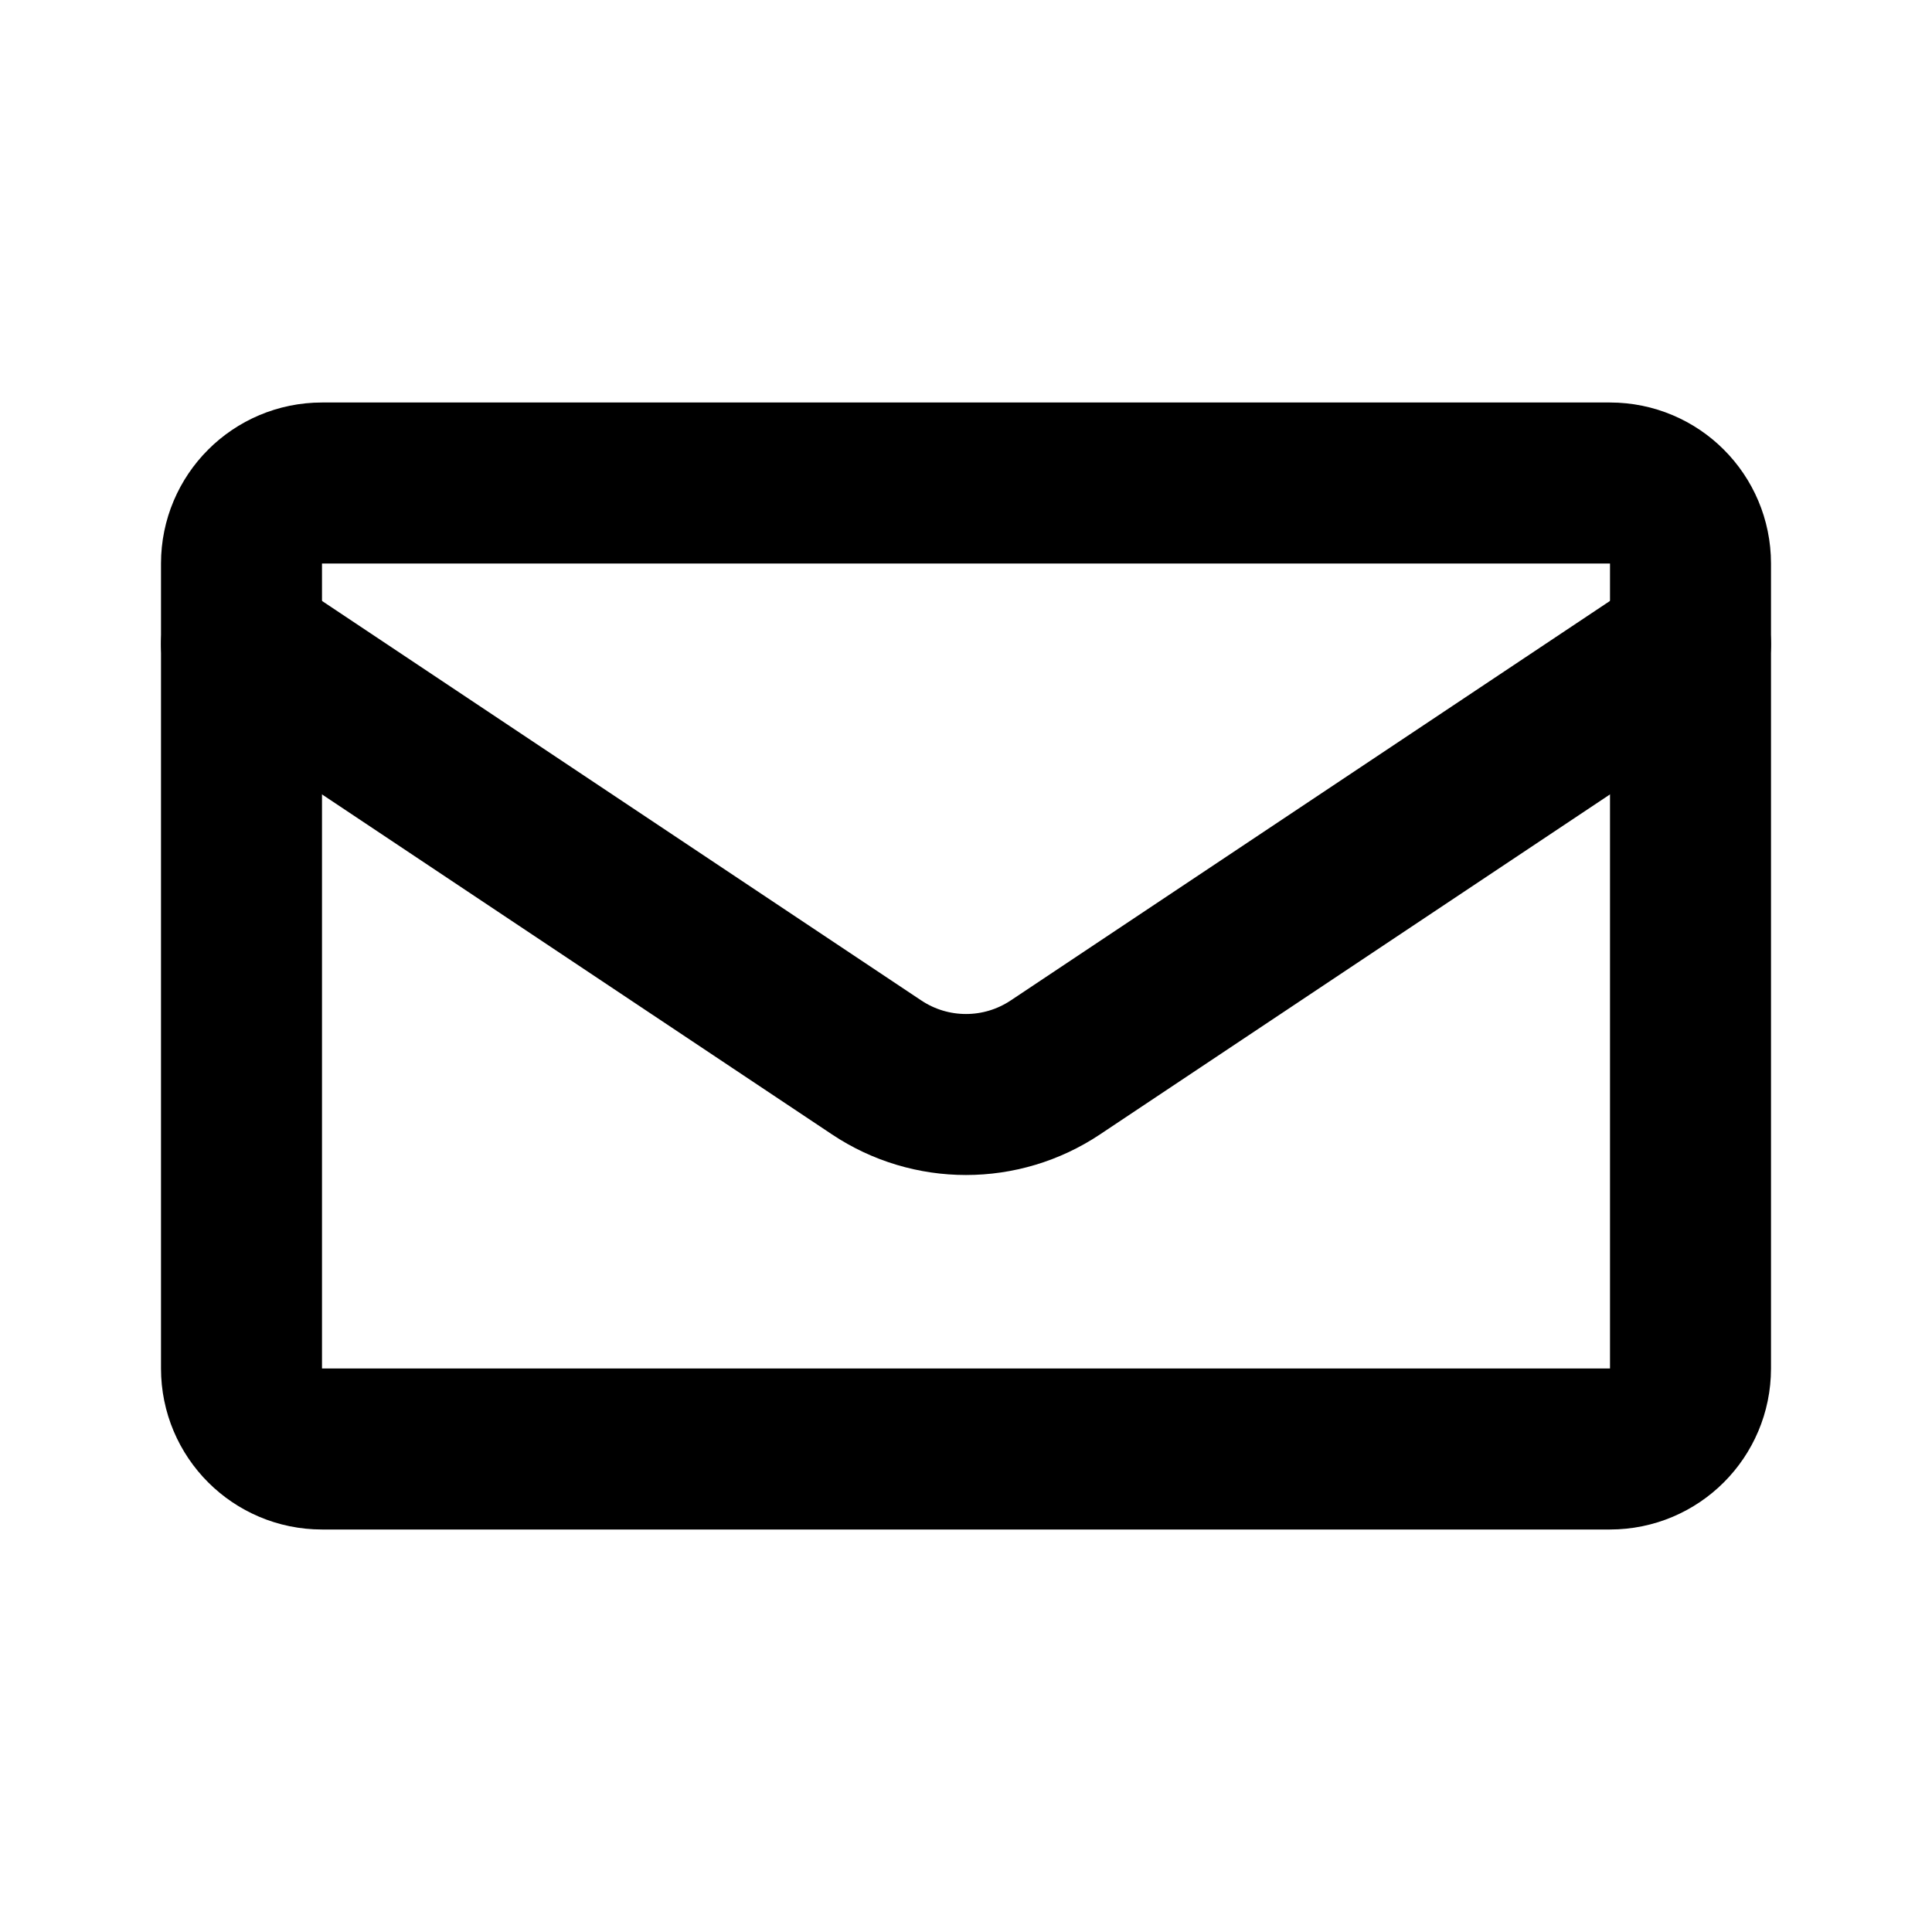
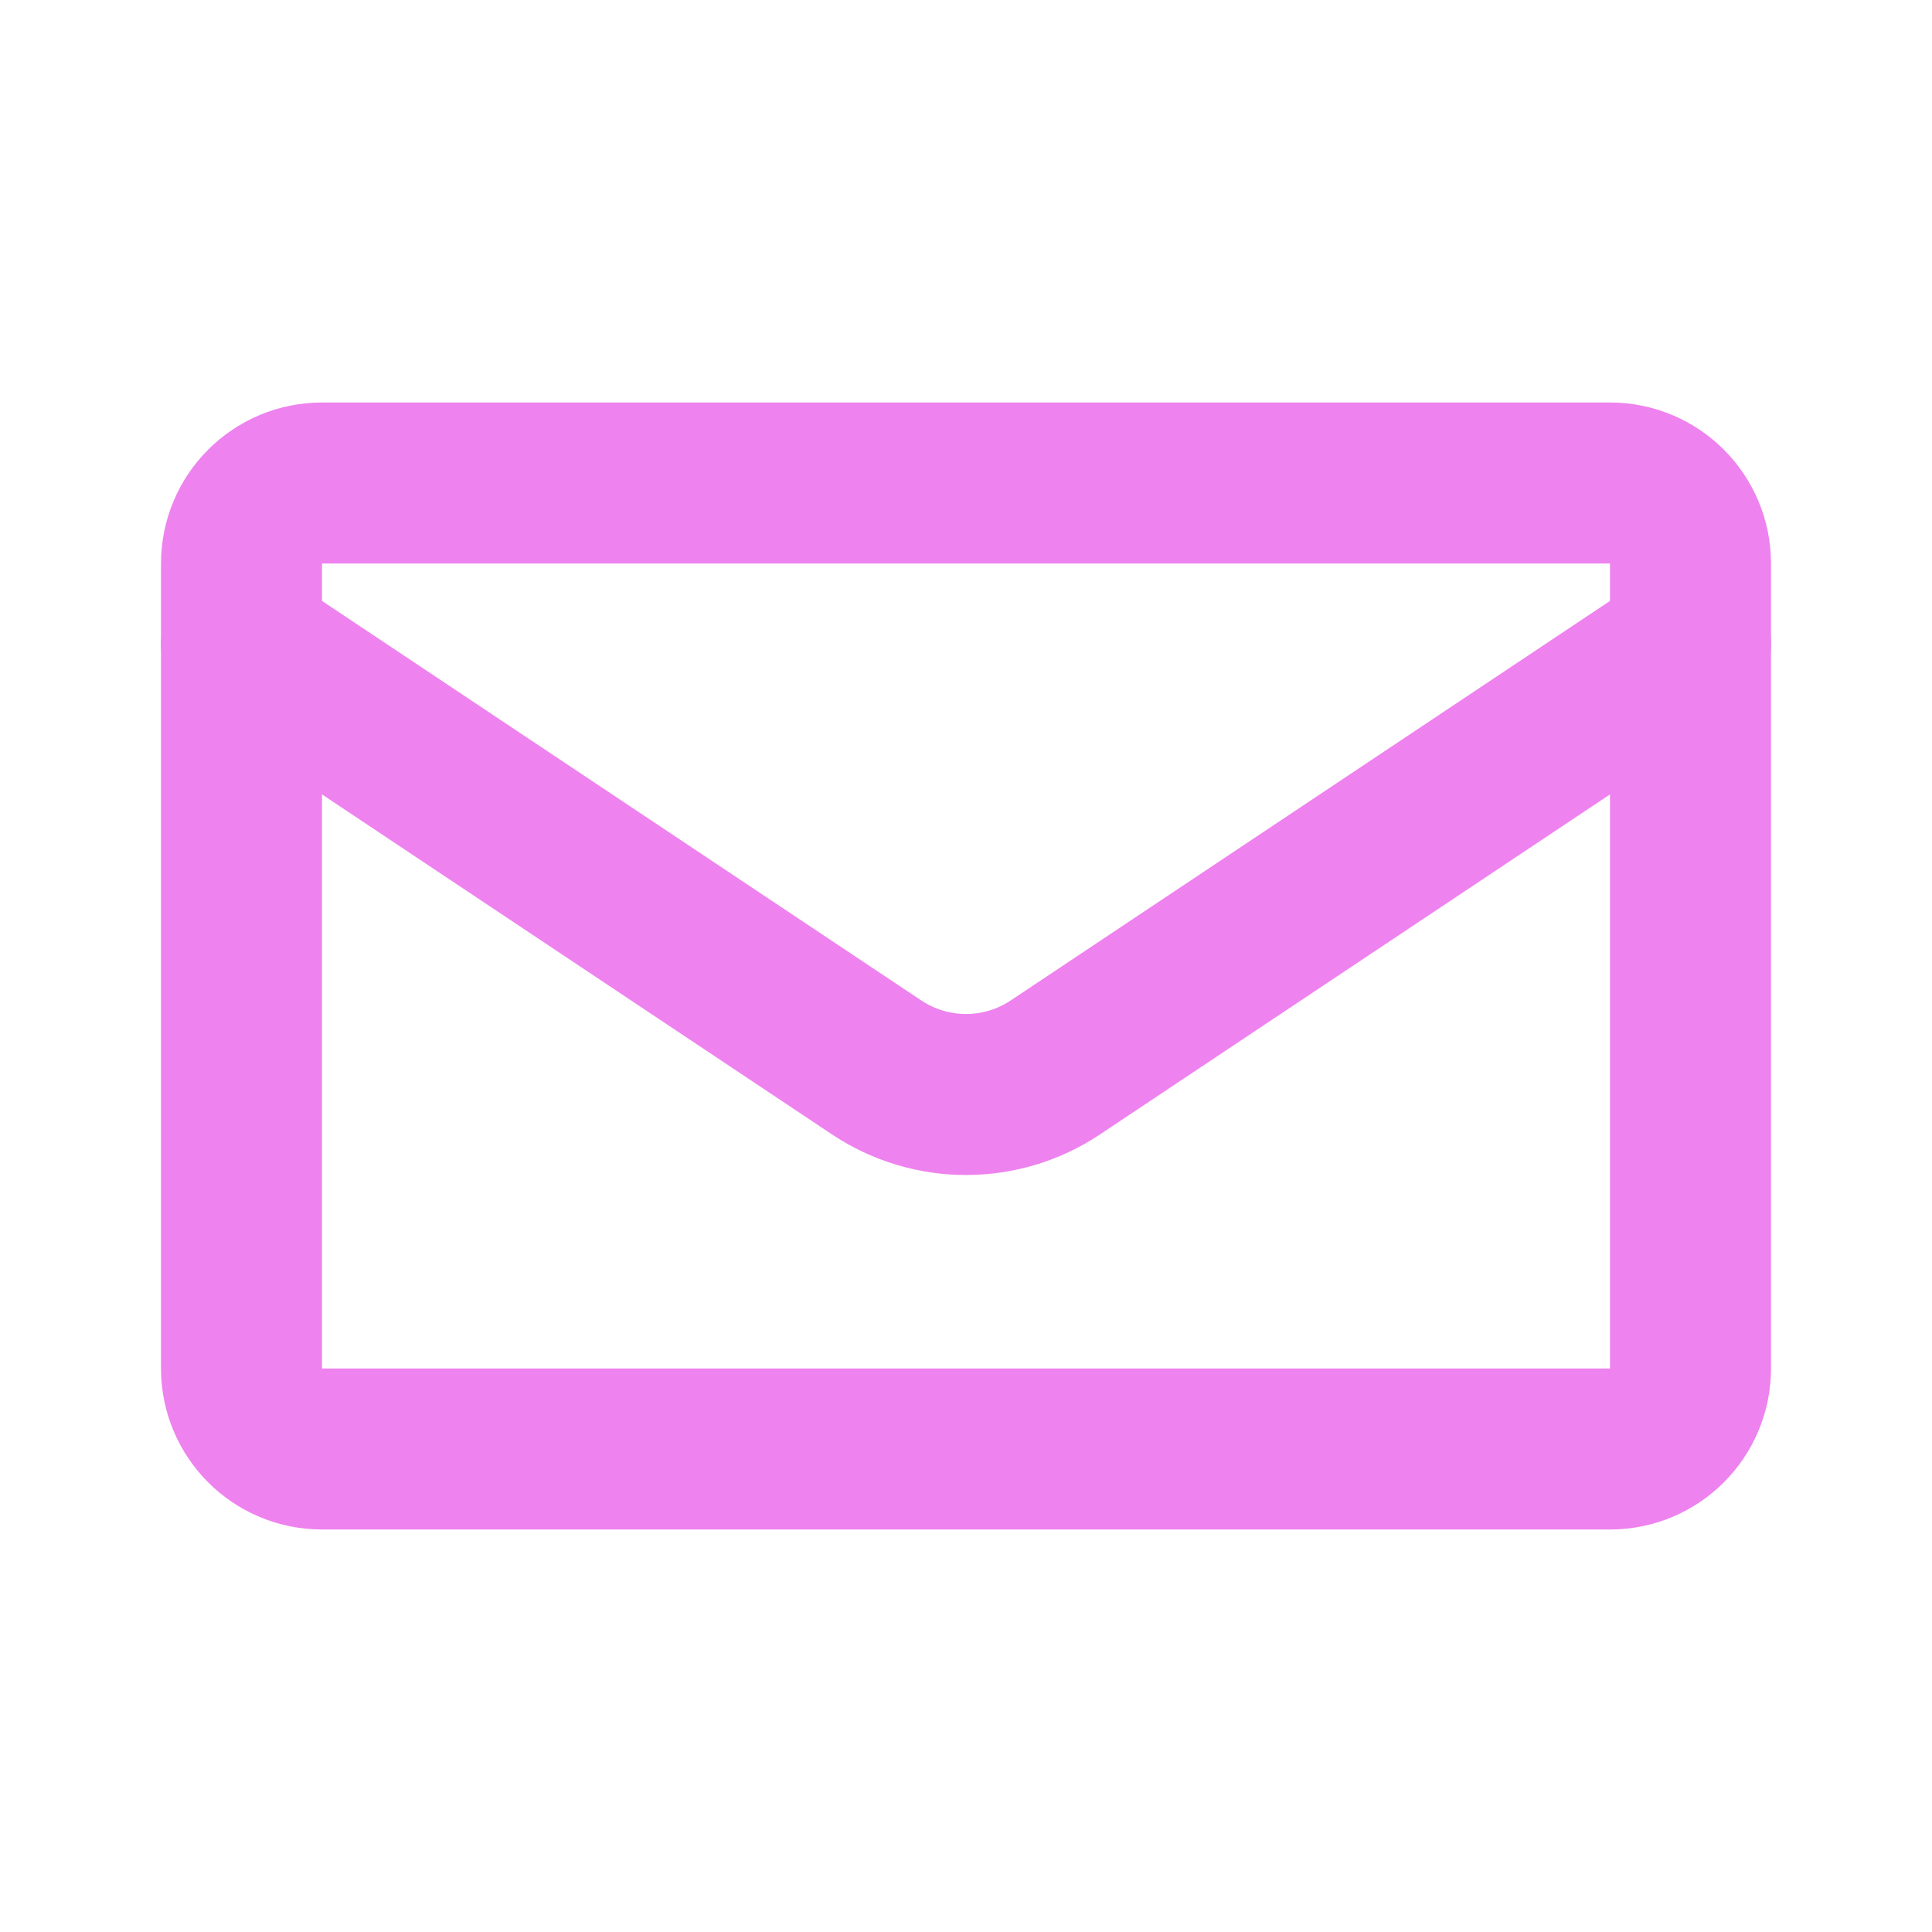
<svg xmlns="http://www.w3.org/2000/svg" width="800px" height="800px" viewBox="0 0 24 24" fill="none">
-   <g stroke="#000000" stroke-width="2">
+   <g stroke="#ee82ee" stroke-width="2">
    <path stroke-linejoin="round" d="M20 6H4a1 1 0 00-1 1v10a1 1 0 001 1h16a1 1 0 001-1V7a1 1 0 00-1-1z" />
    <path stroke-linecap="round" d="M3 8l7.89 5.26a2 2 0 002.22 0L21 8" />
  </g>
</svg>
